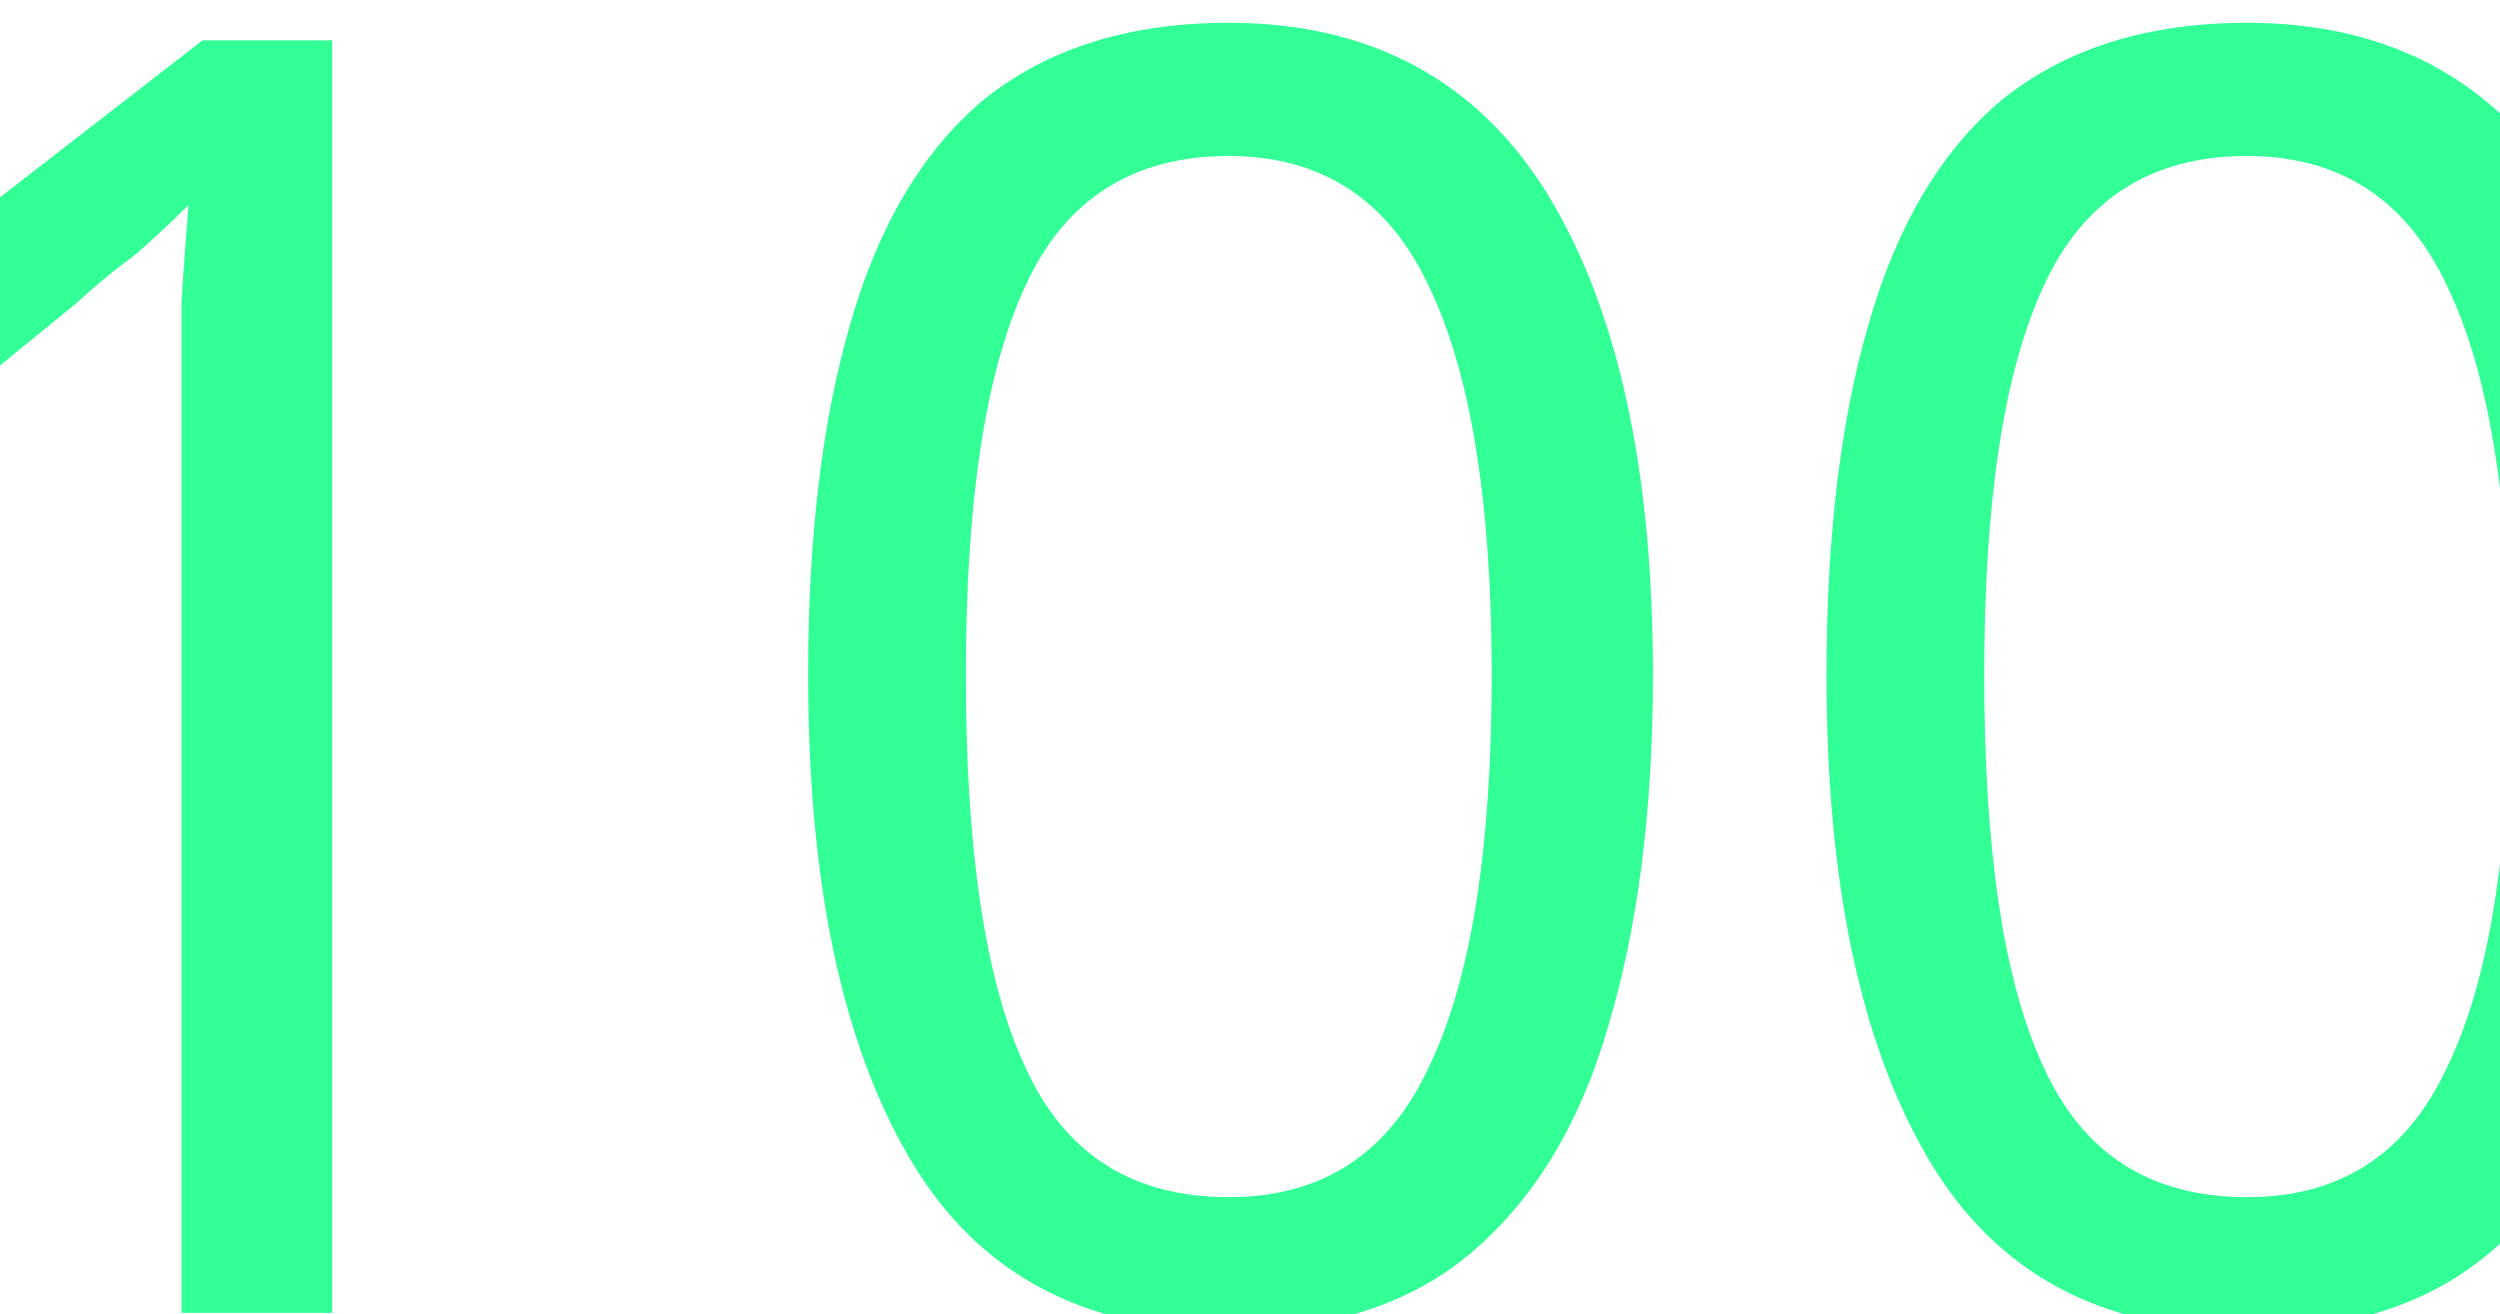
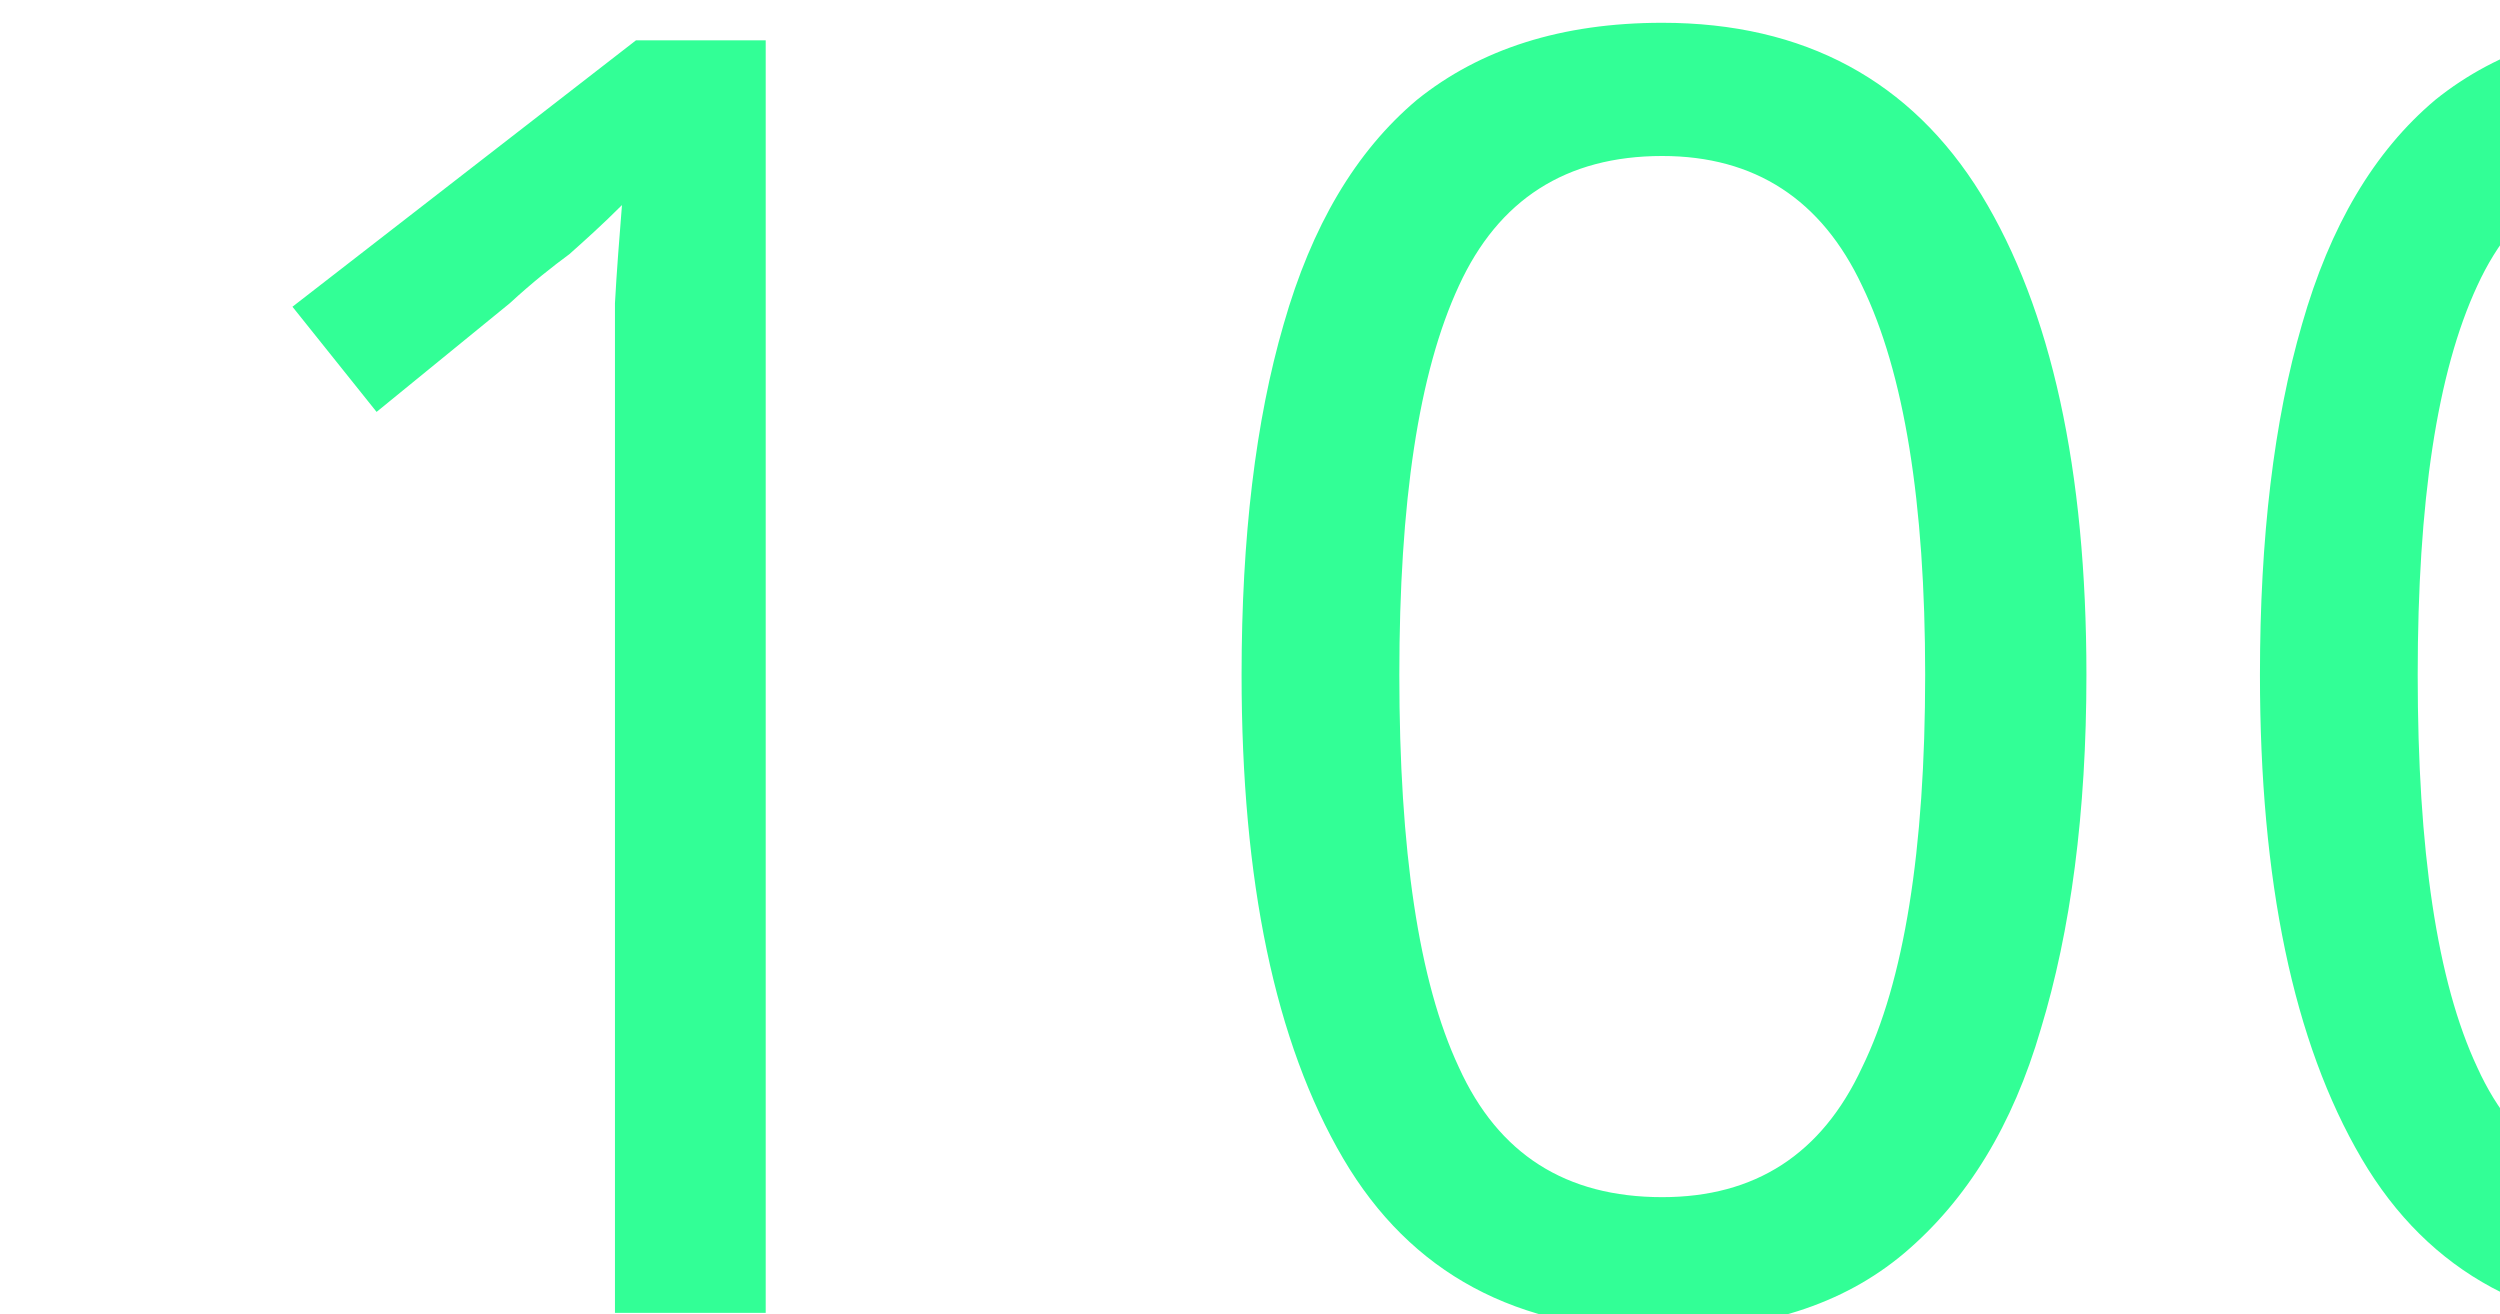
<svg xmlns="http://www.w3.org/2000/svg" width="42.114" height="22.119" viewBox="0 0 11.143 5.852" version="1.1" id="svg5">
  <defs id="defs2" />
  <g id="layer1" transform="translate(19.52591,-1.912489)">
-     <g id="g1167" transform="translate(-25.79117,-4.603382)">
+     <g id="g1167" transform="translate(-23.85912,-4.603382)">
      <text xml:space="preserve" style="font-style:normal;font-weight:normal;font-size:7.938px;line-height:1.25;font-family:sans-serif;fill:#32ff96;fill-opacity:1;stroke:none;stroke-width:0.265" x="4.932" y="12.368" id="text845">
        <tspan id="tspan843" style="font-style:normal;font-variant:normal;font-weight:normal;font-stretch:normal;font-size:7.938px;font-family:osifont;-inkscape-font-specification:osifont;fill:#32ff96;fill-opacity:1;stroke-width:0.265" x="4.932" y="12.368">100</tspan>
      </text>
    </g>
  </g>
</svg>
